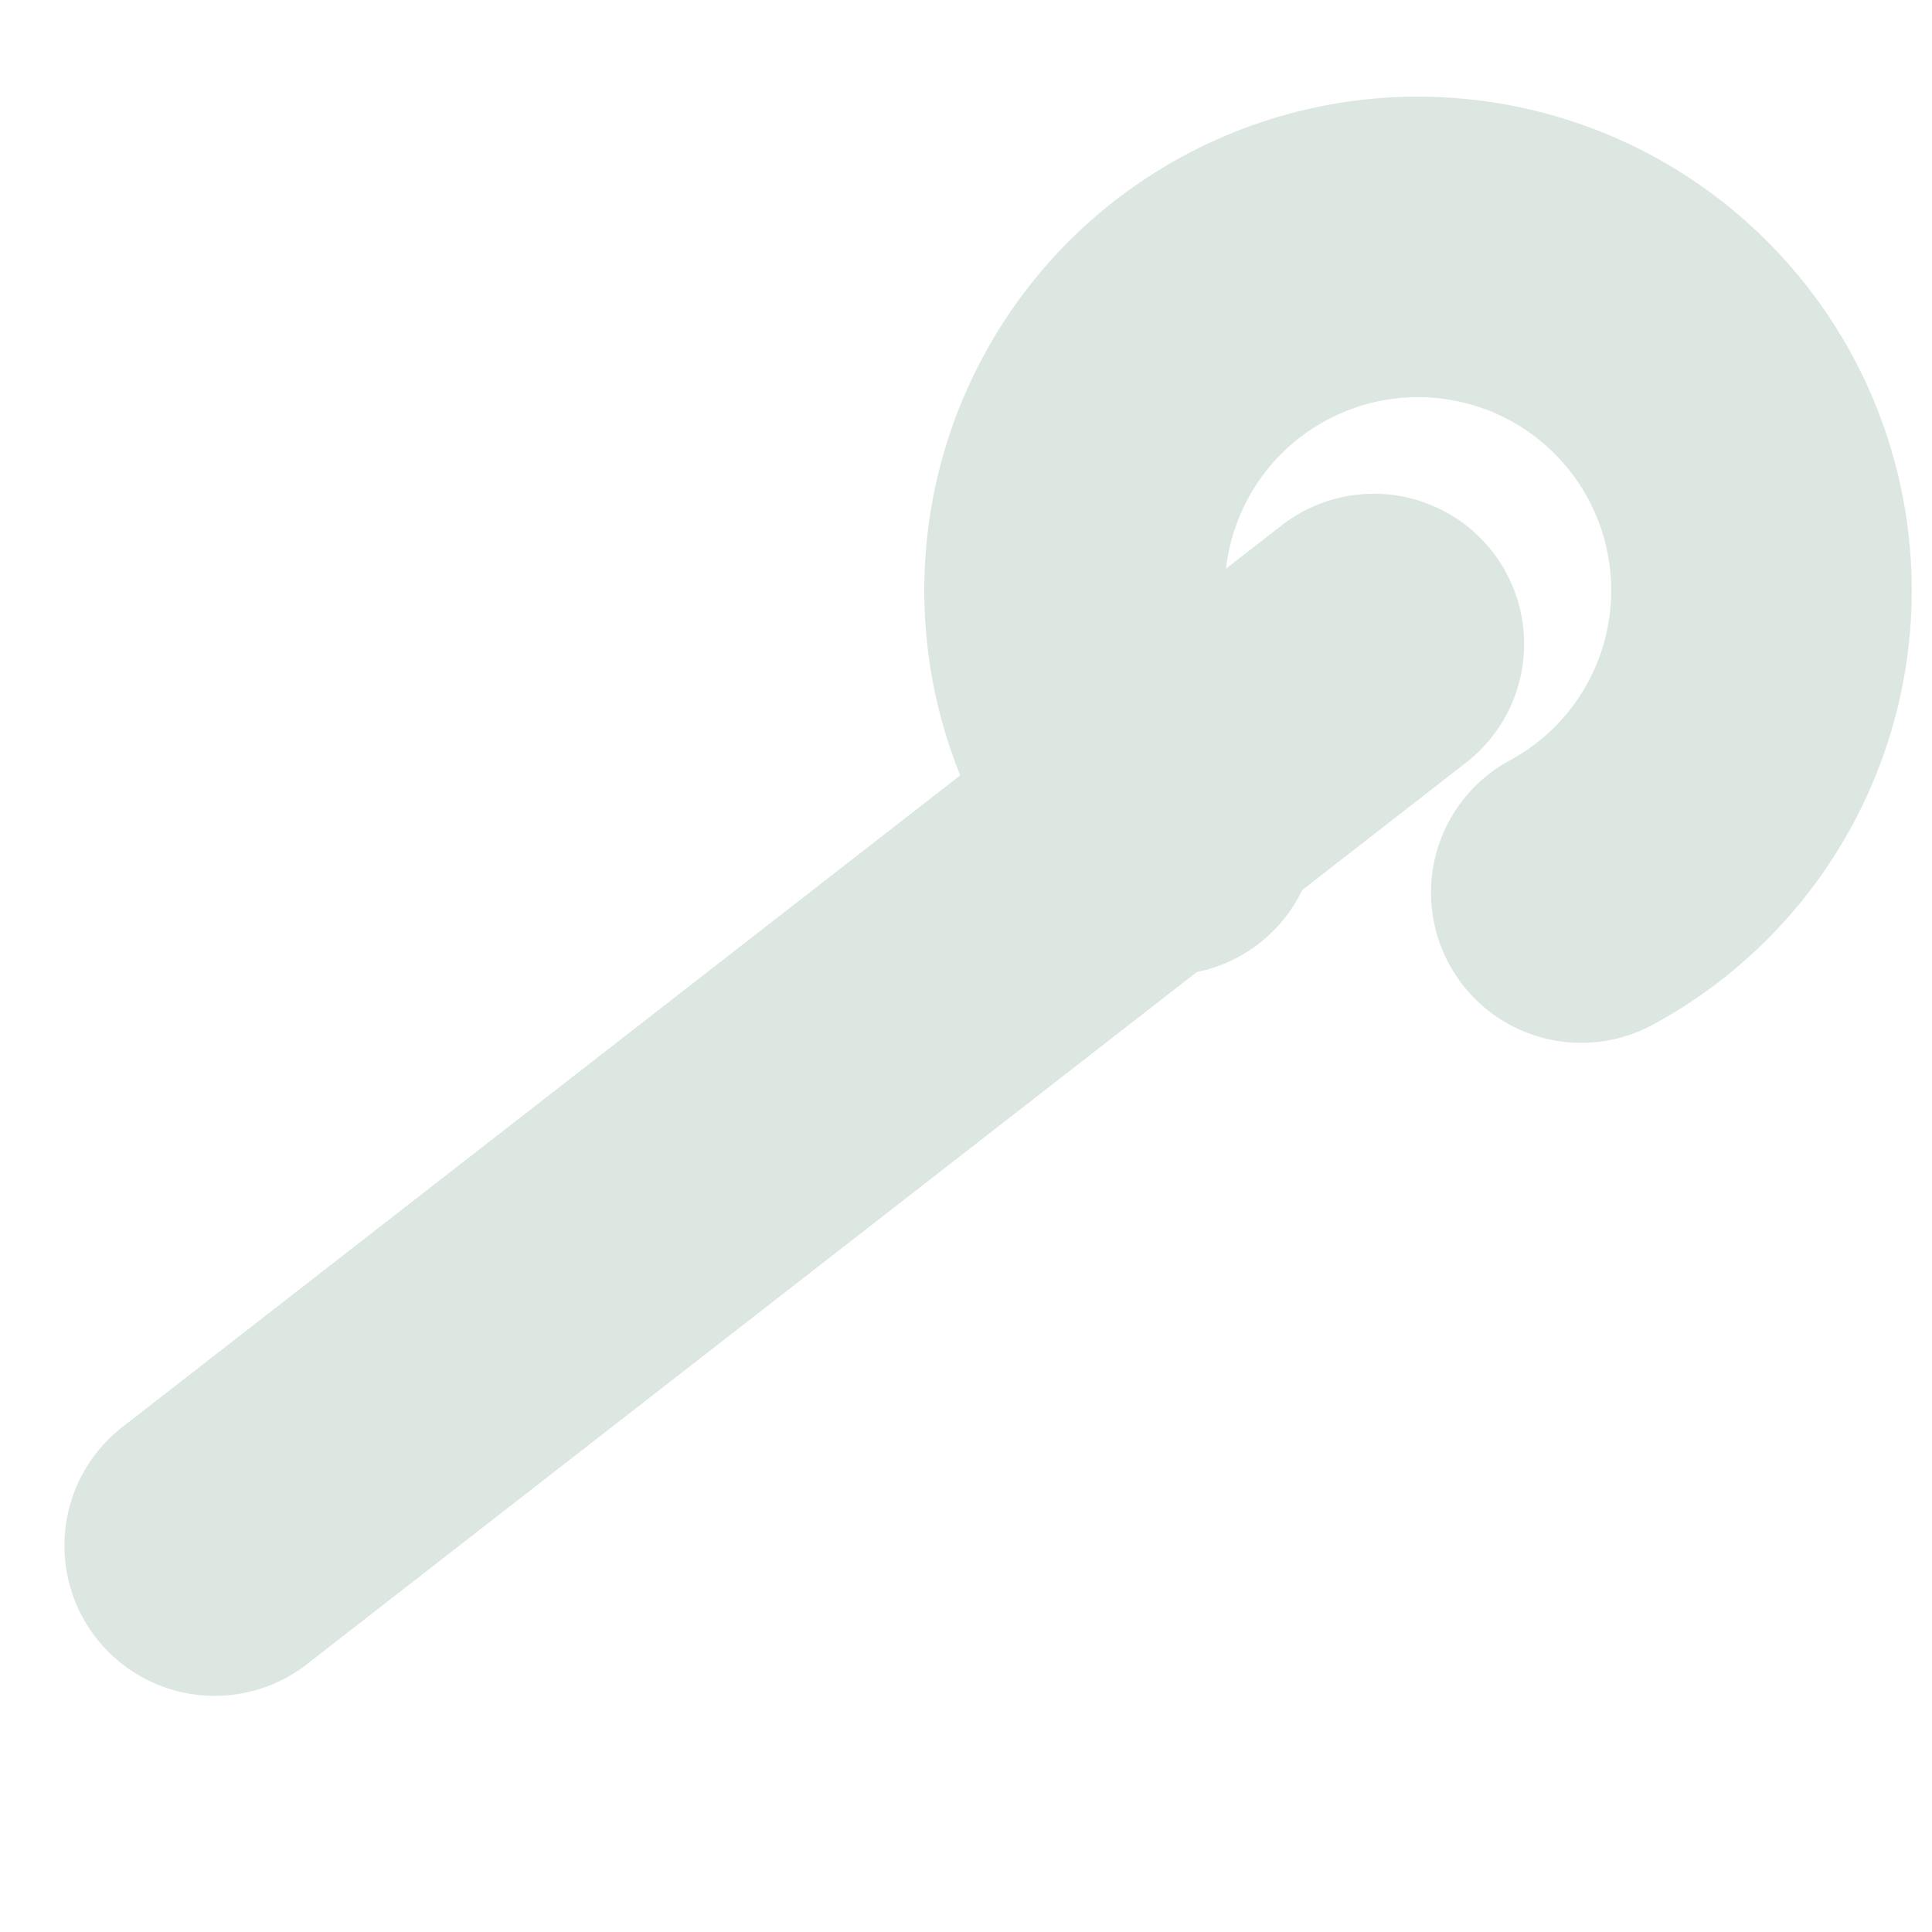
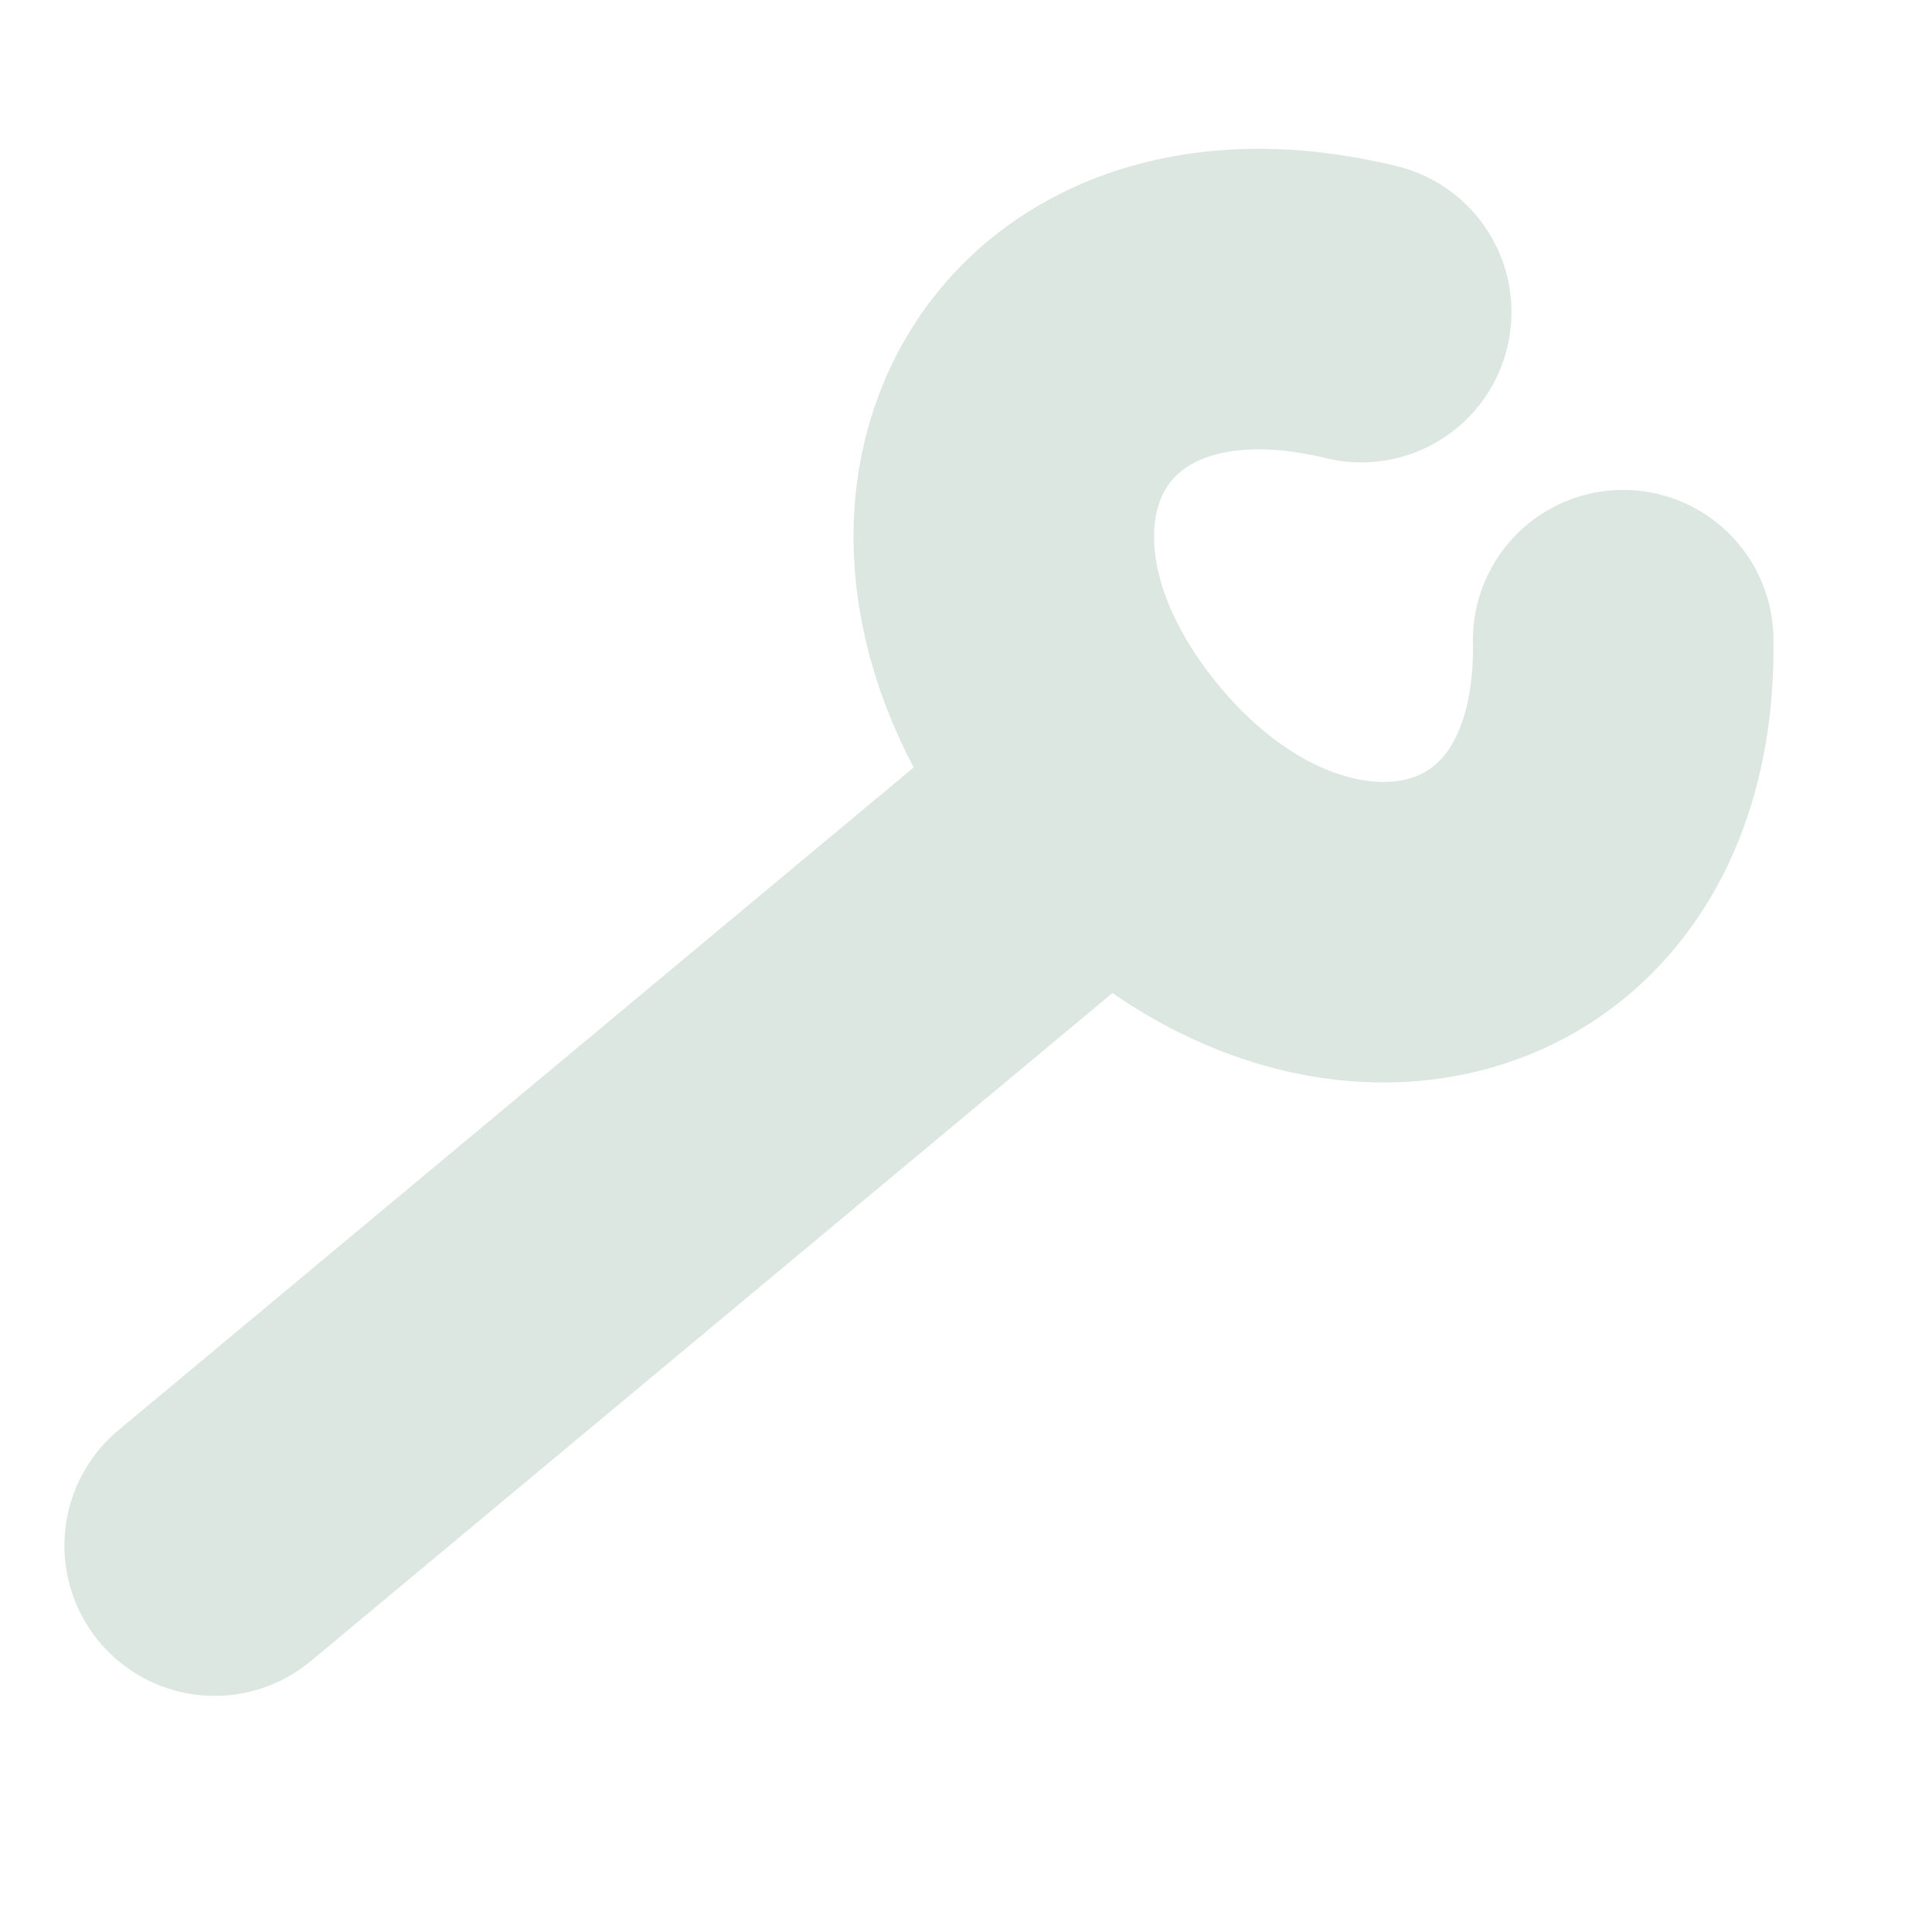
- <svg xmlns="http://www.w3.org/2000/svg" viewBox="15 -25 45 45">
-   <path id="repair-wrench" d="M20 11 47-10M42.18-5.79A8 8 0 1 1 51.83-4.21" fill="none" stroke="#dce7e2" stroke-width="7" stroke-linecap="round" />
+ <svg xmlns="http://www.w3.org/2000/svg" viewBox="15 -25 45 45" version="1.1" id="svg1">
+   <defs id="defs1" />
+   <path id="repair-wrench" d="M 20,11 40.112,-5.761" fill="none" stroke="#dce7e2" stroke-width="7" stroke-linecap="round" />
+   <path d="m 52.807,-10.089 c 0.125,7.631 -7.488,9.085 -12.25,3.122 -4.761,-5.963 -1.267,-12.573 6.148,-10.763" style="fill:none;stroke:#dce7e2;stroke-width:7;stroke-linecap:round" id="path1" />
</svg>
